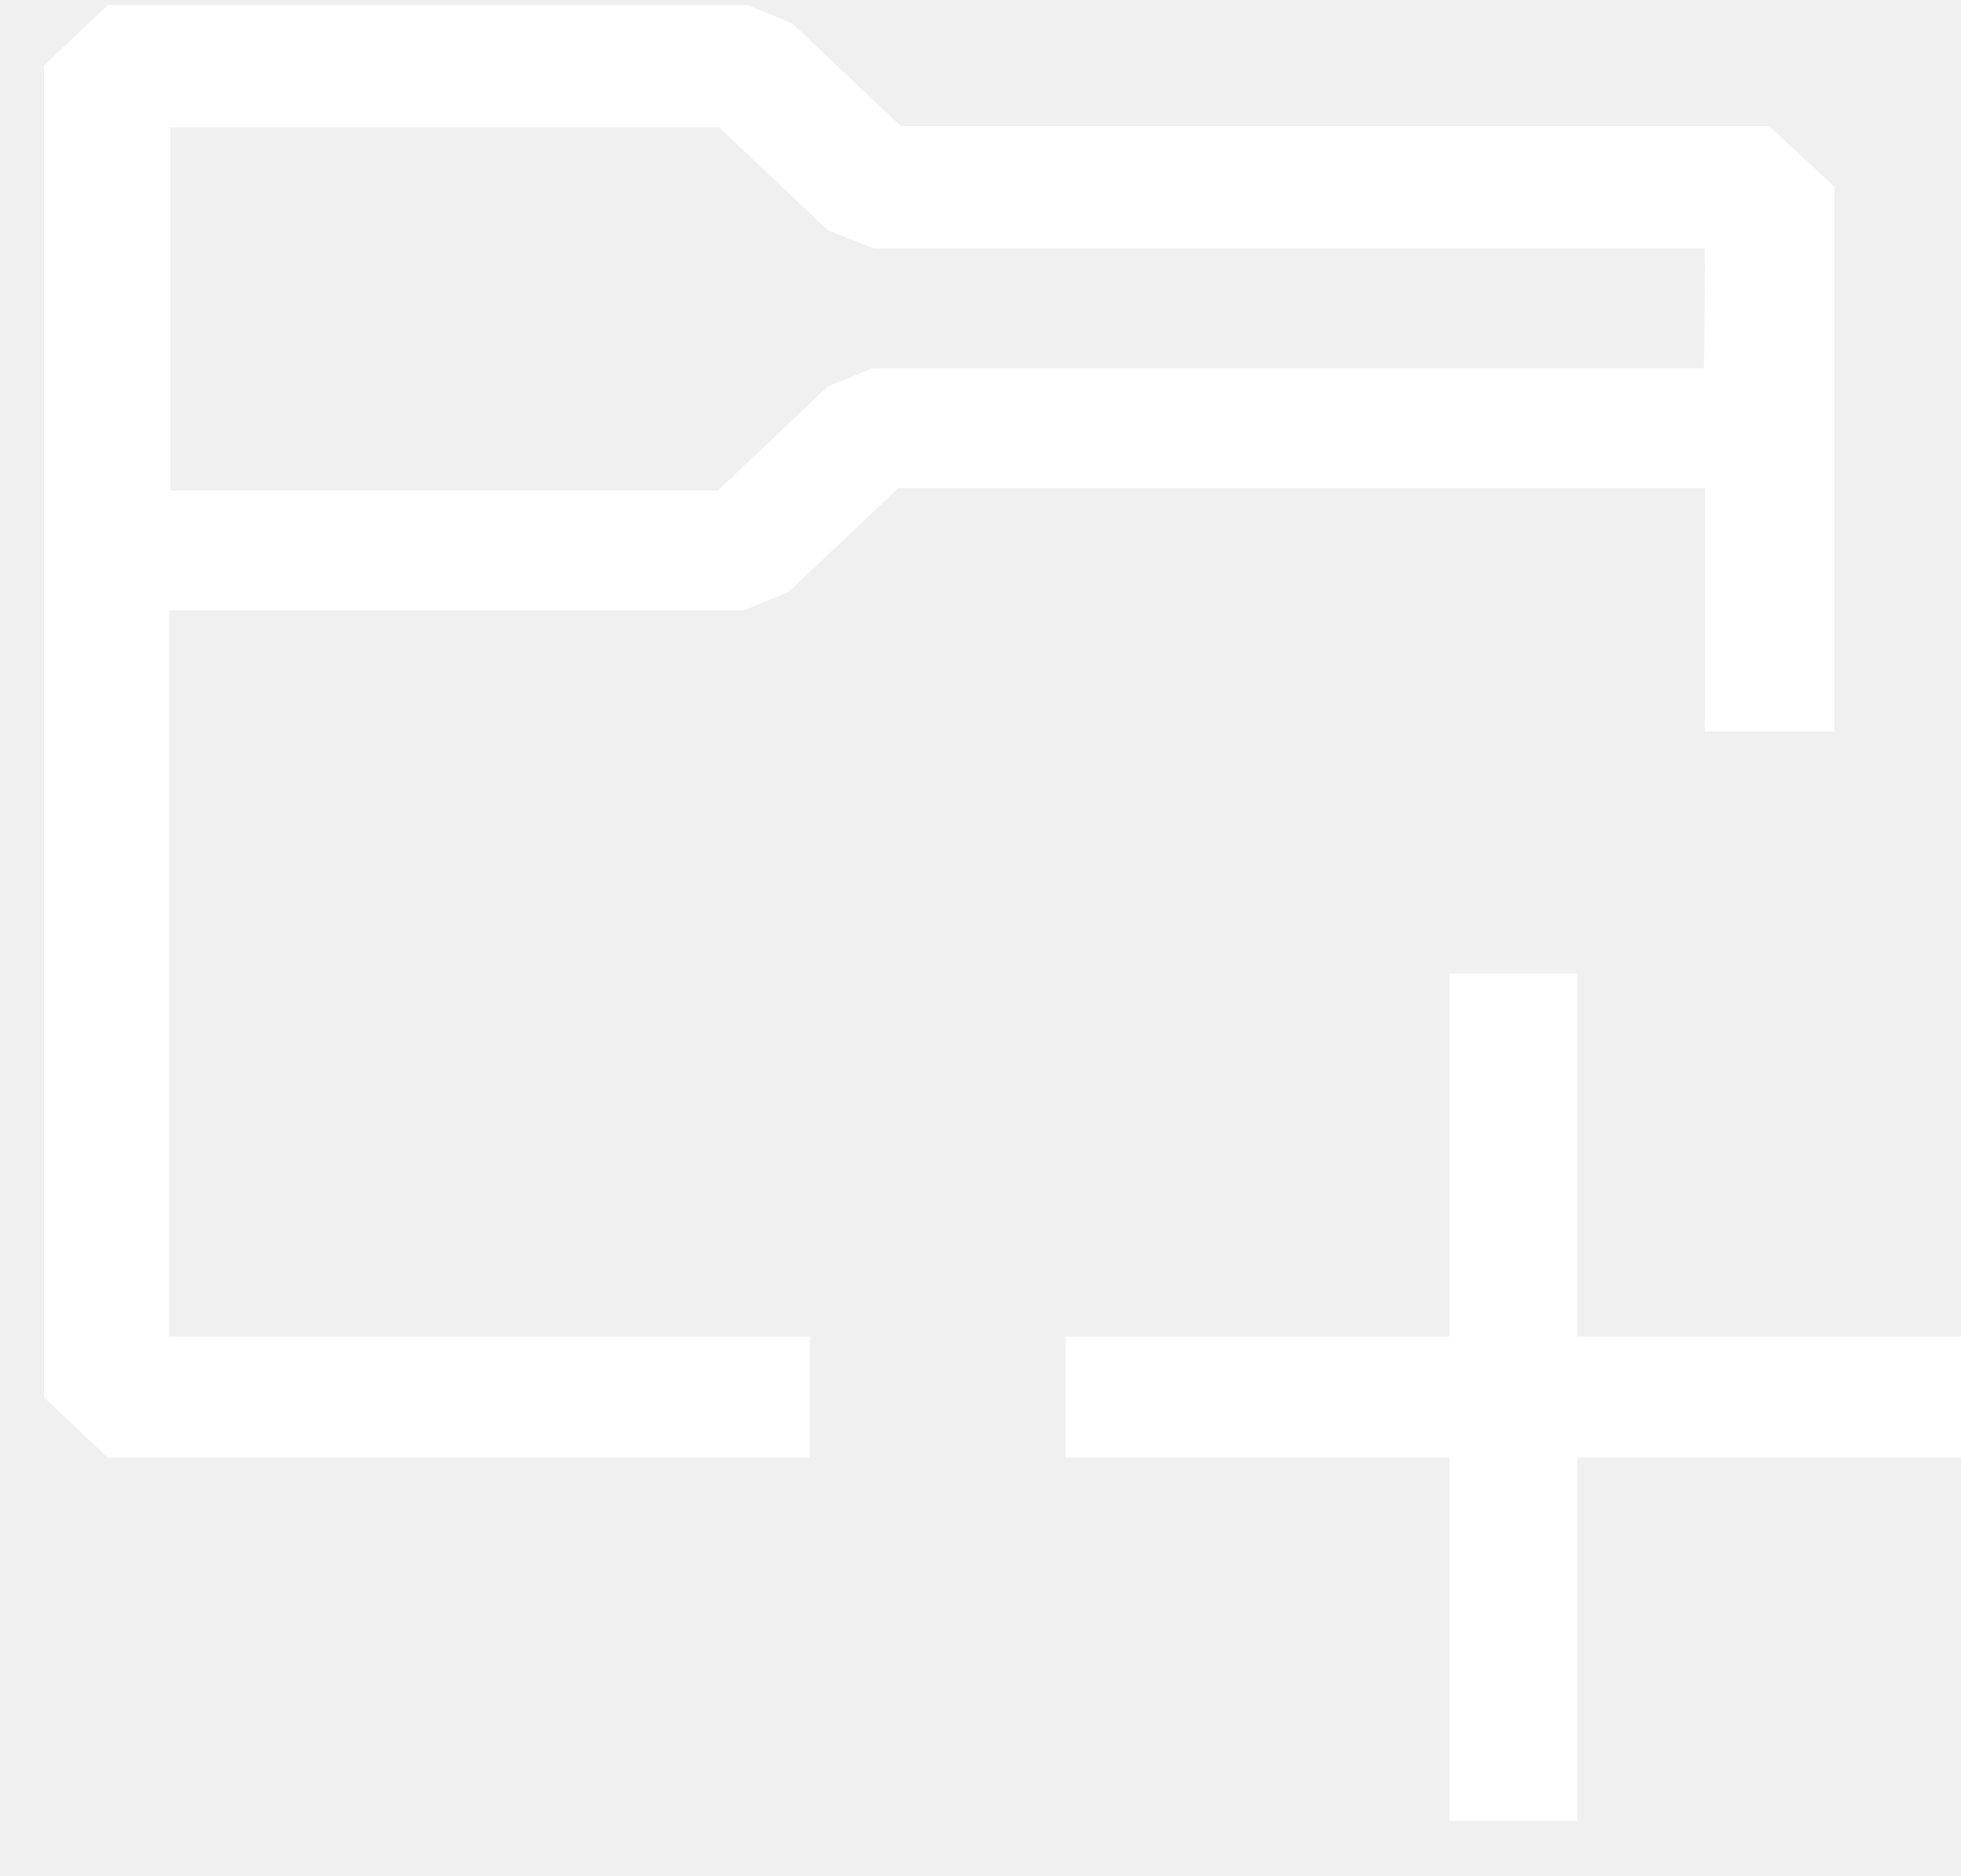
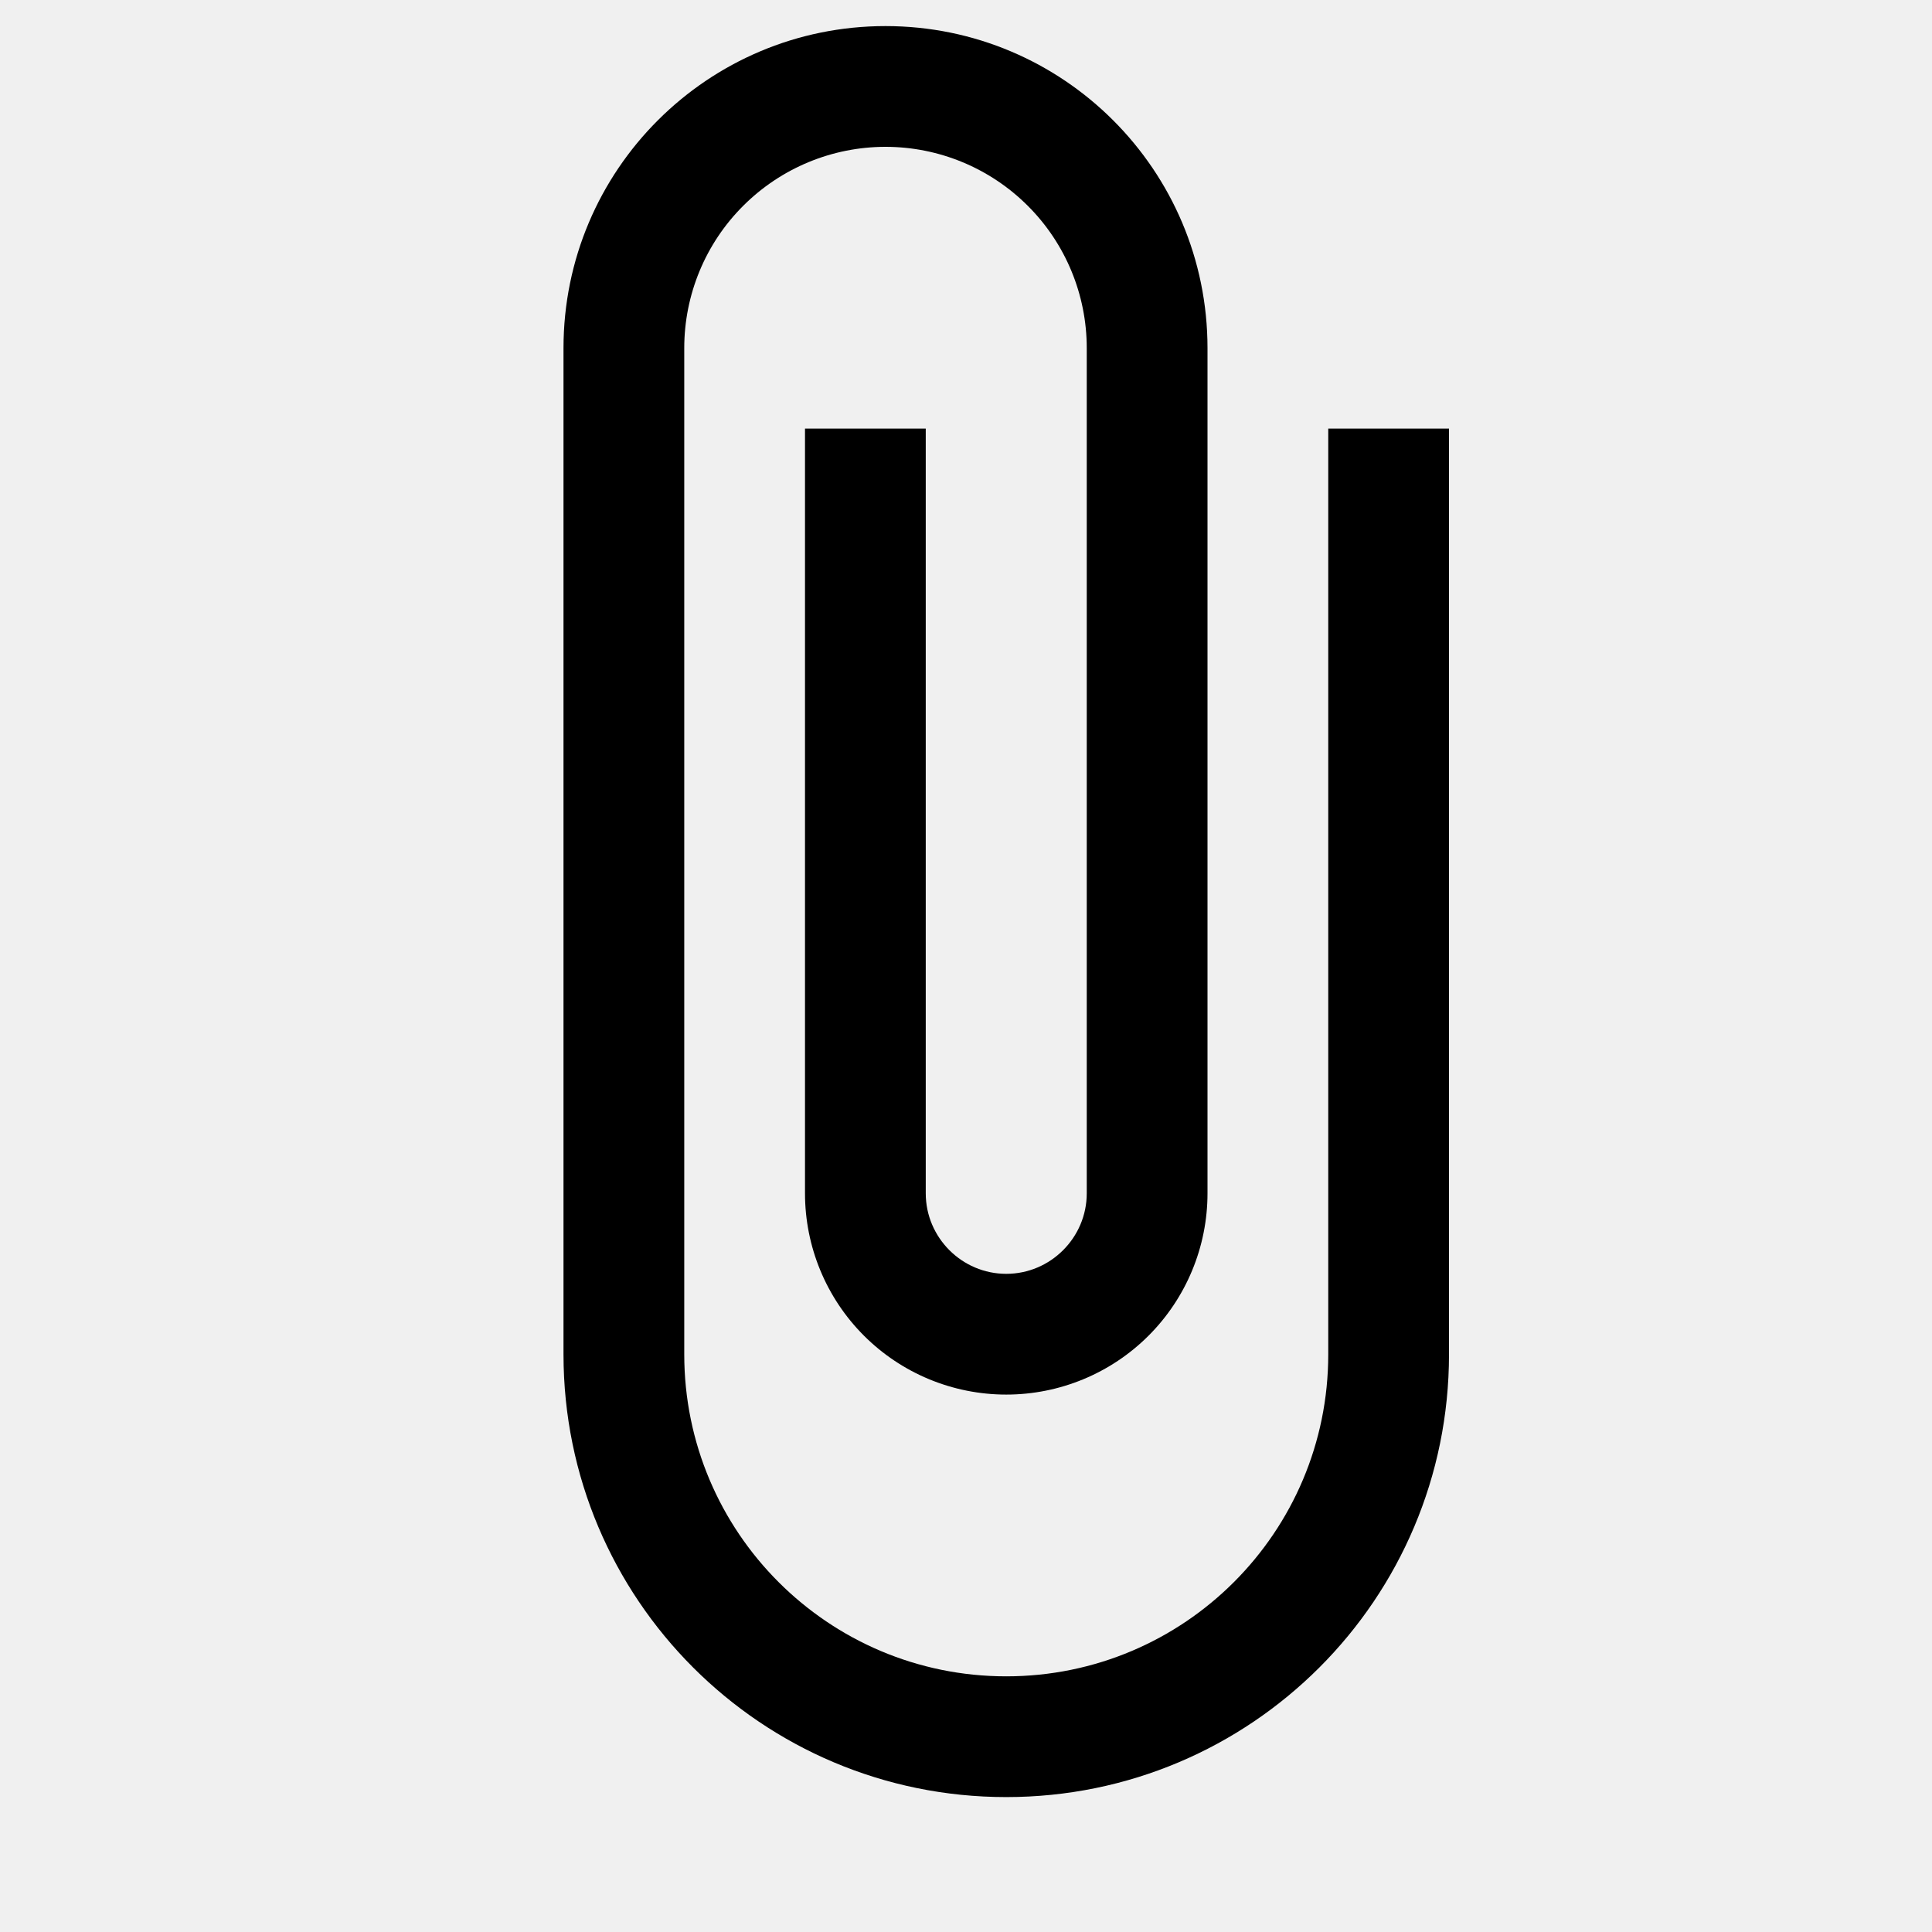
- <svg xmlns="http://www.w3.org/2000/svg" width="23" height="22" viewBox="0 0 23 22" fill="none">
-   <path fill-rule="evenodd" clip-rule="evenodd" d="M20.75 1.48H10.565L9.29 0.273L8.765 0.06H1.265L0.515 0.77V16.39L1.265 17.1H9.5V15.68H1.985V7.16H8.72L9.245 6.947L10.535 5.726H20V7.856L19.999 8.58H21.515V2.19L20.75 1.48ZM19.985 4.32H10.235L9.71 4.533L8.42 5.754H2V1.494H8.435L9.71 2.701L10.25 2.914H20L19.985 4.32ZM18.5 21.36H17V17.1H12.5V15.68H17V11.42H18.5V15.68H23V17.1H18.5V21.36Z" fill="white" />
+ <svg xmlns="http://www.w3.org/2000/svg" width="24" height="24" viewBox="0 0 24 24" fill="none">
+   <g clip-path="url(#clip0_7418_8442)">
+     <path d="M16.5 5.324V16.824C16.5 19.034 14.71 20.824 12.5 20.824C10.29 20.824 8.5 19.034 8.5 16.824V4.324C8.5 3.661 8.763 3.025 9.232 2.557C9.701 2.088 10.337 1.824 11 1.824C11.663 1.824 12.299 2.088 12.768 2.557C13.237 3.025 13.5 3.661 13.5 4.324V14.824C13.5 15.374 13.05 15.824 12.5 15.824C11.95 15.824 11.5 15.374 11.5 14.824V5.324H10V14.824C10 15.487 10.263 16.123 10.732 16.592C11.201 17.061 11.837 17.324 12.5 17.324C13.163 17.324 13.799 17.061 14.268 16.592C14.737 16.123 15 15.487 15 14.824V4.324C15 2.114 13.21 0.324 11 0.324C8.79 0.324 7 2.114 7 4.324V16.824C7 19.864 9.46 22.324 12.5 22.324C15.54 22.324 18 19.864 18 16.824V5.324H16.5Z" fill="black" />
+   </g>
+   <defs>
+     <clipPath id="clip0_7418_8442">
+       <rect width="24" height="24" fill="white" />
+     </clipPath>
+   </defs>
</svg>
